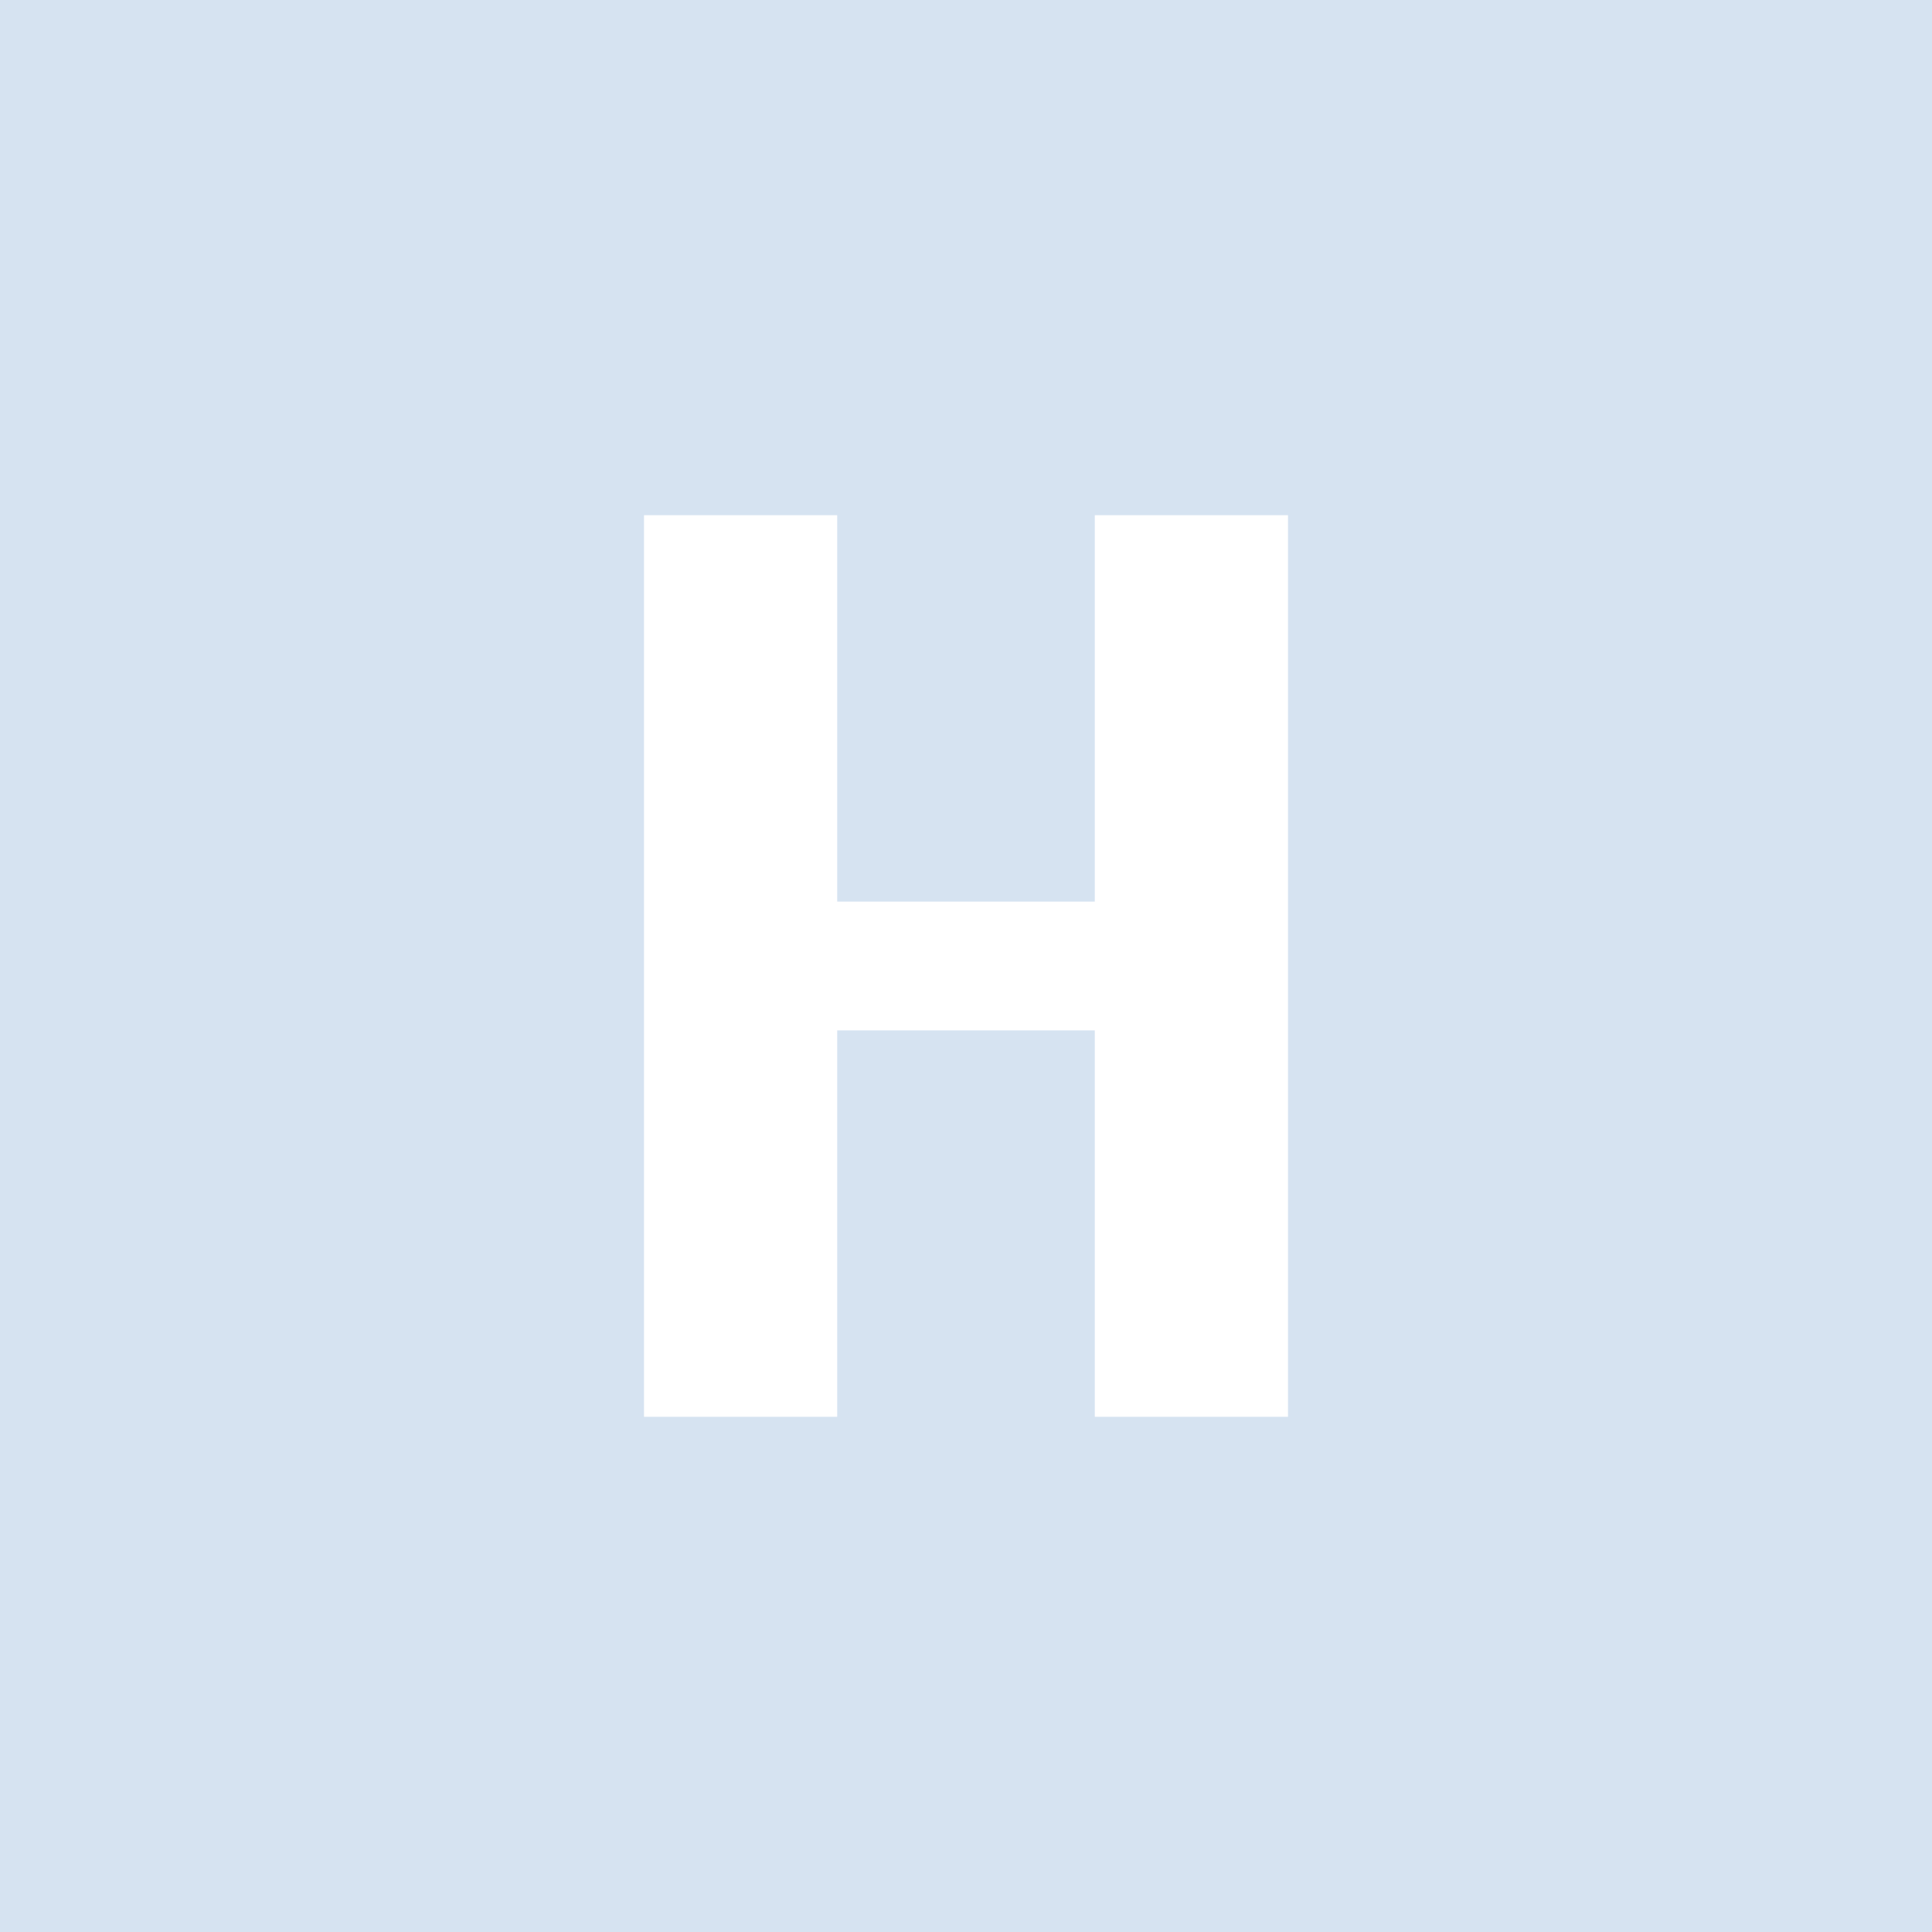
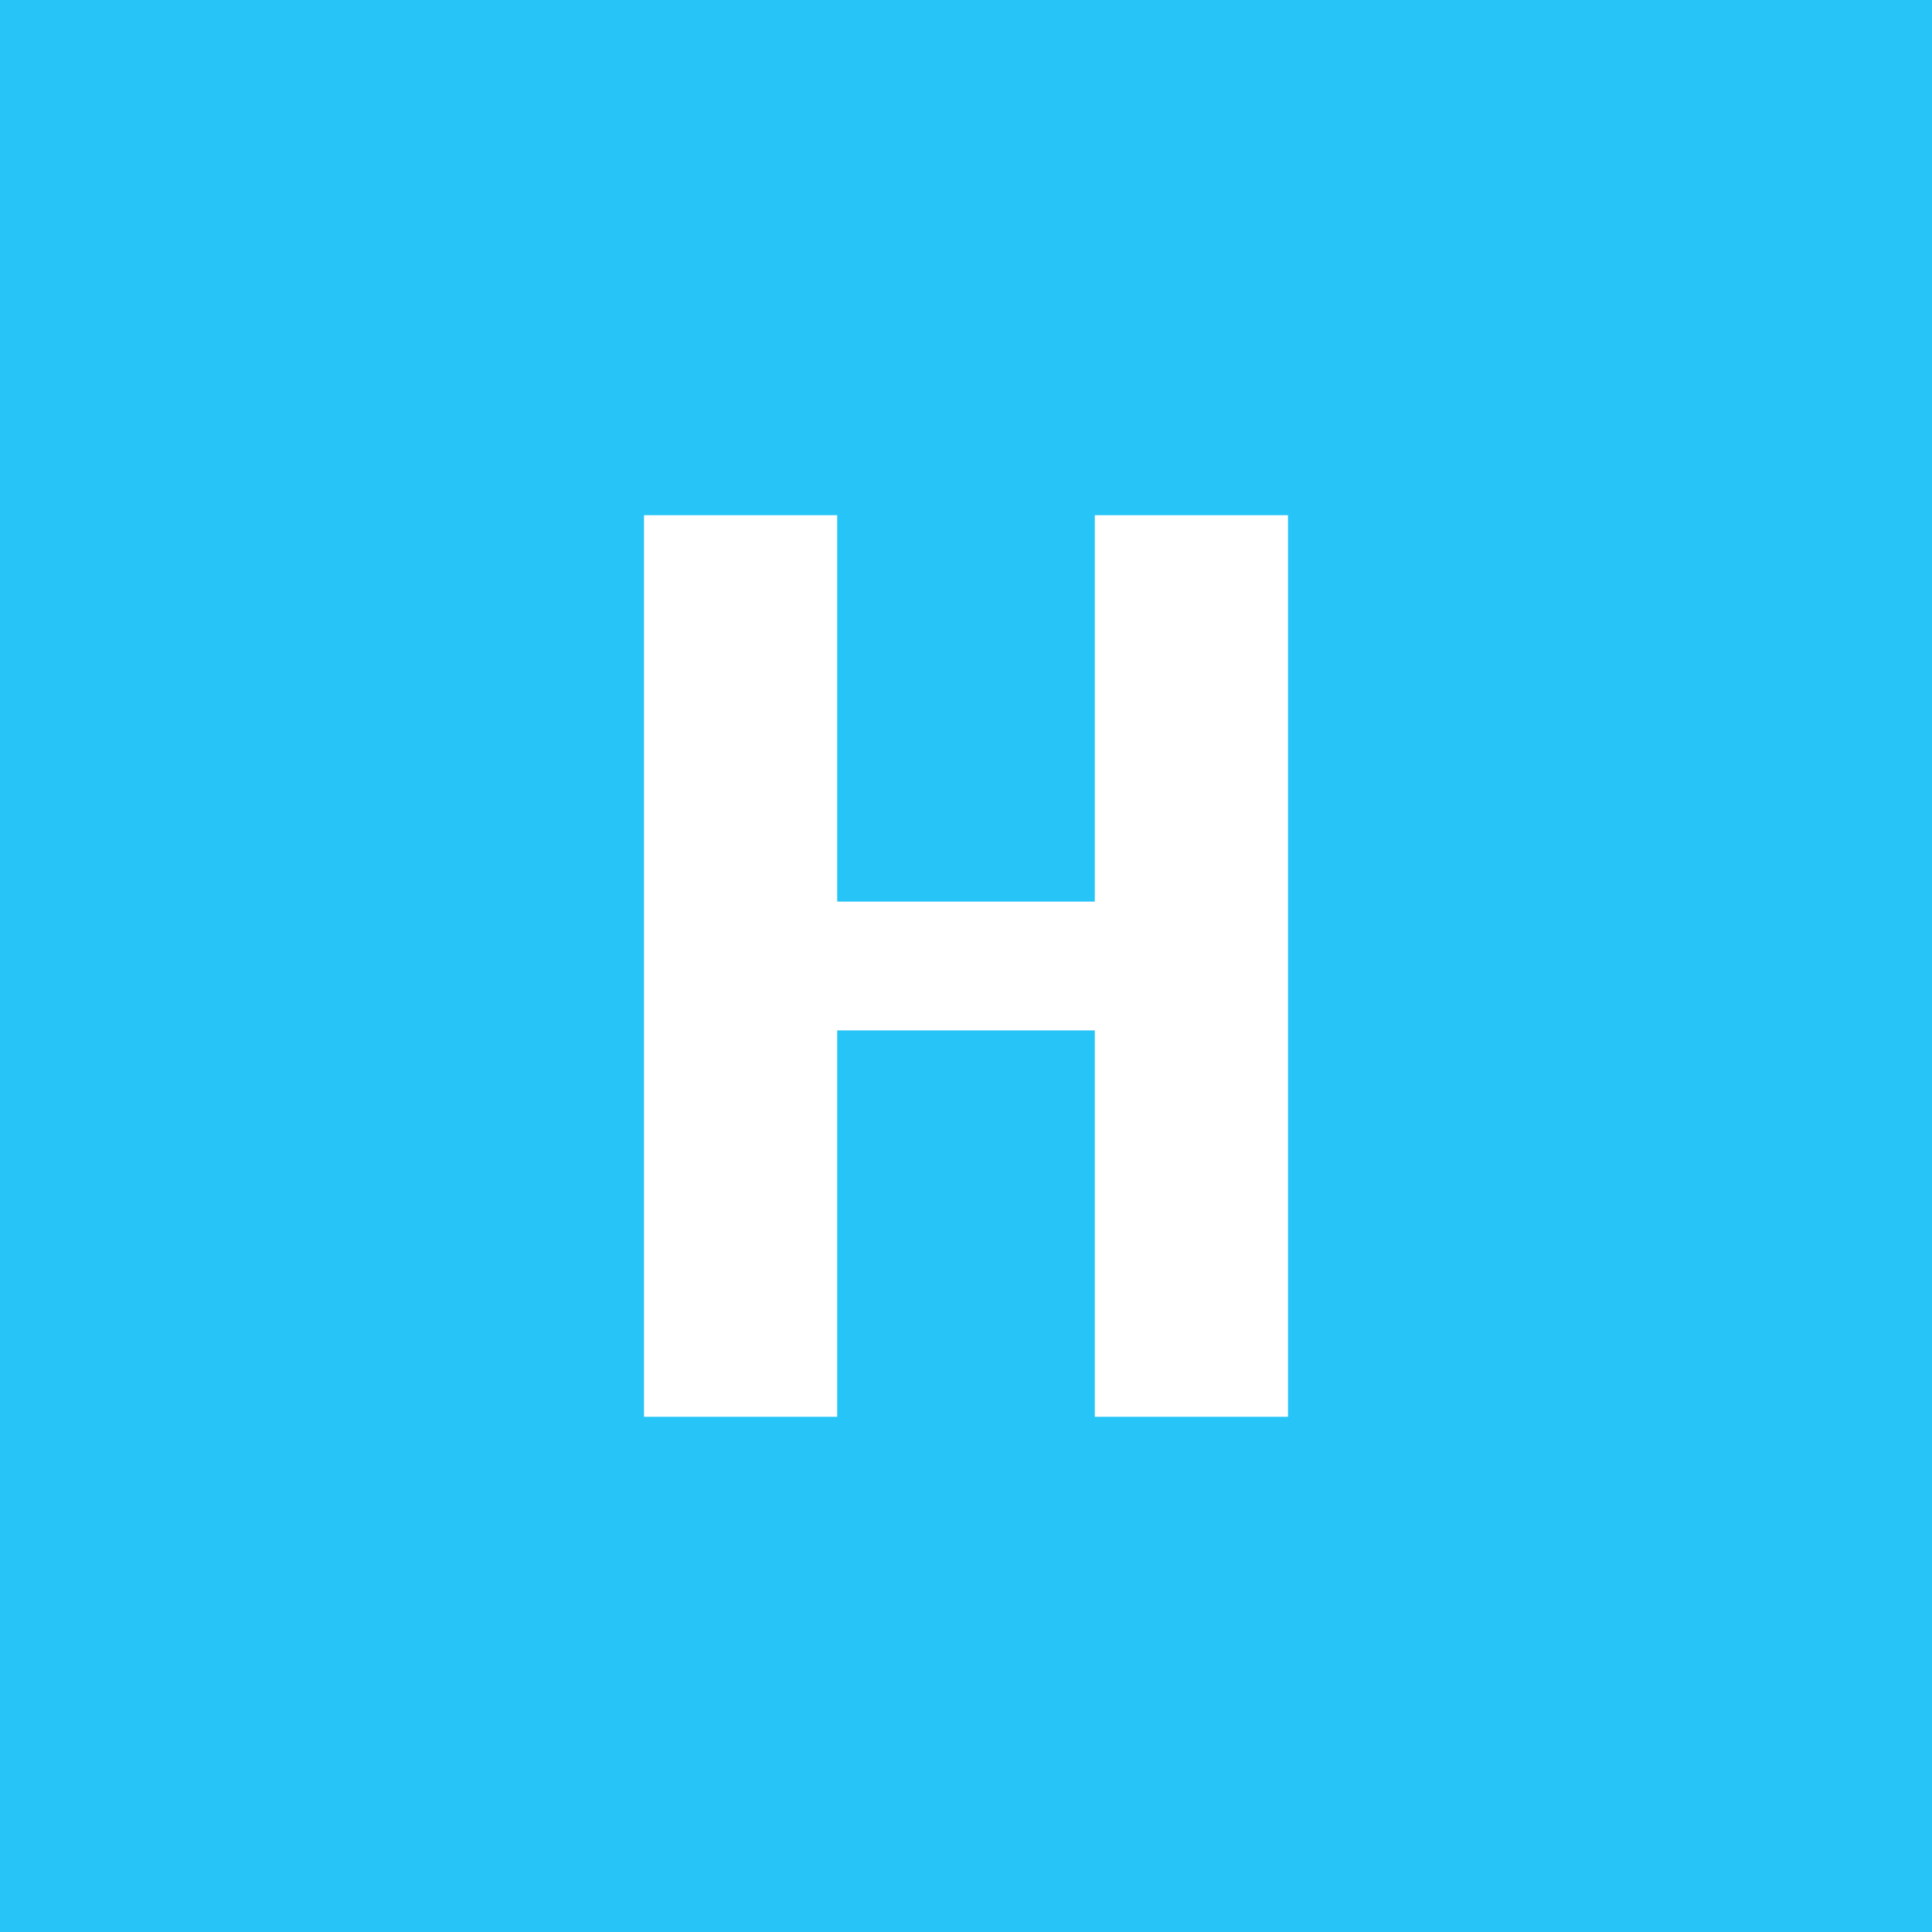
<svg xmlns="http://www.w3.org/2000/svg" width="30" height="30" fill="none">
-   <path fill="#D6E3F1" d="M0 0h30v30H0z" />
+   <path fill="#26C4F7" d="M0 0h30v30H0z" />
  <path fill="#fff" fill-rule="evenodd" d="M10 8h3v6h4V8h3v14h-3v-6h-4v6h-3V8z" clip-rule="evenodd" />
</svg>
